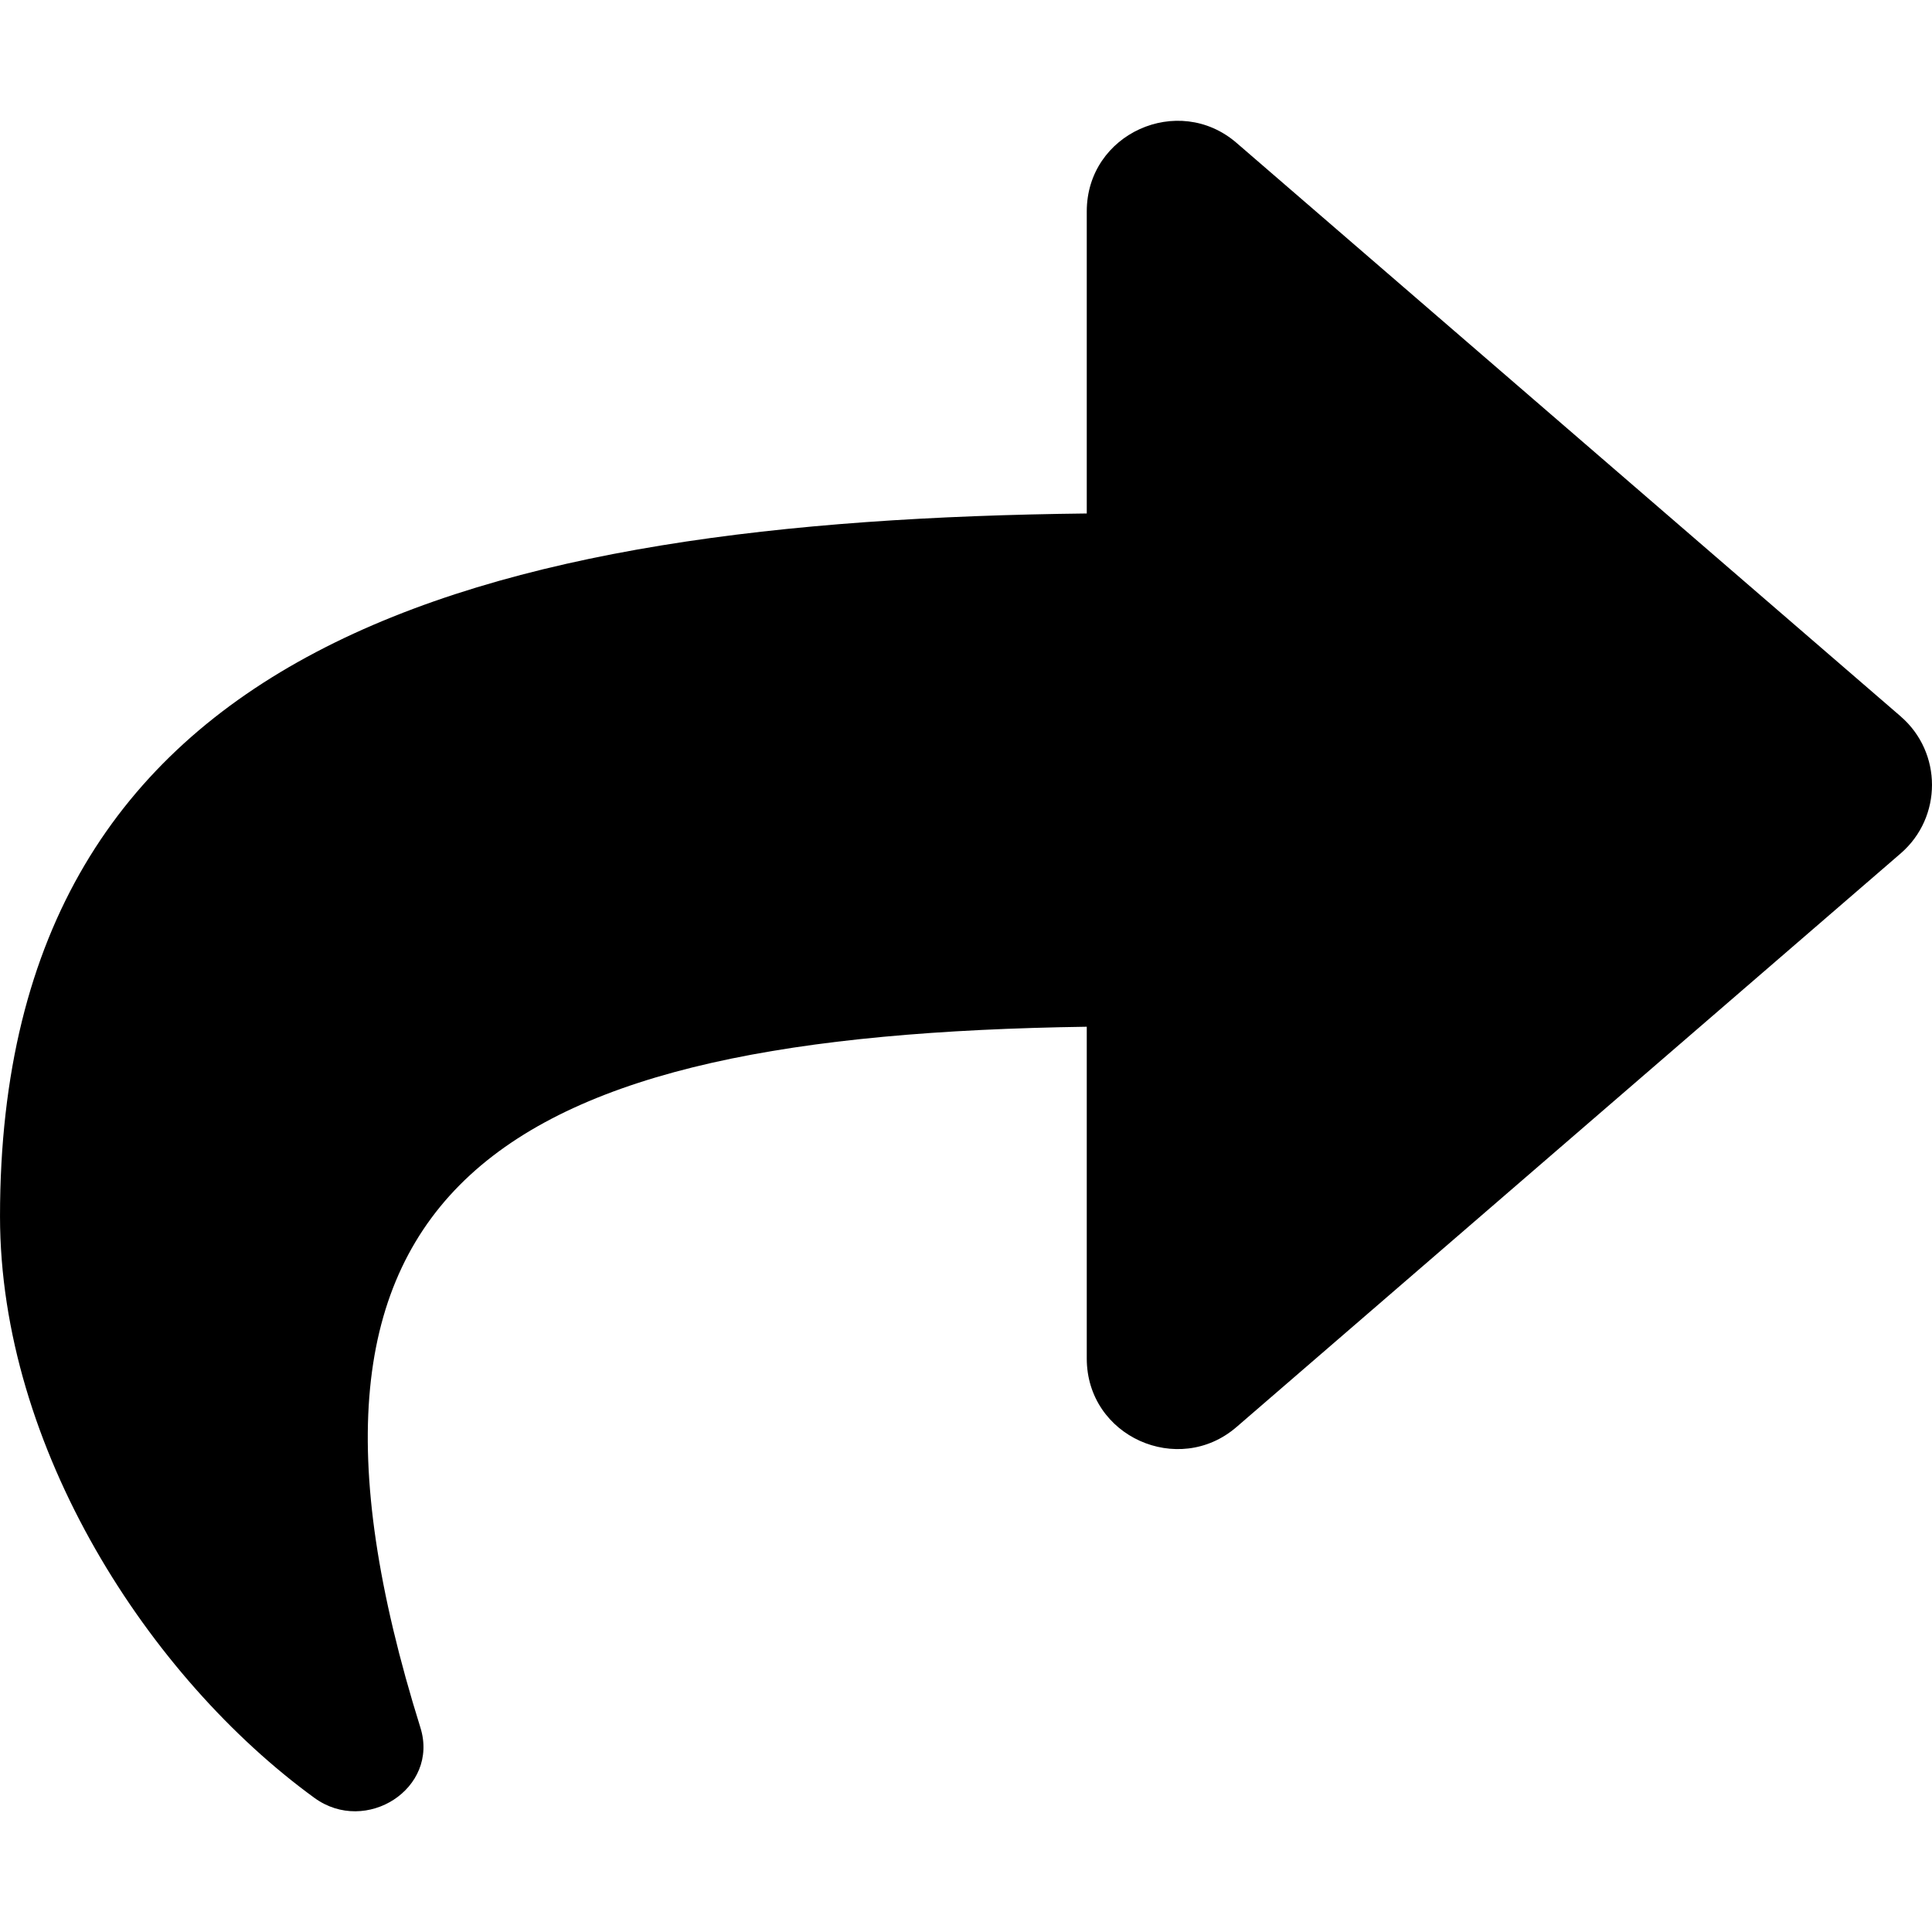
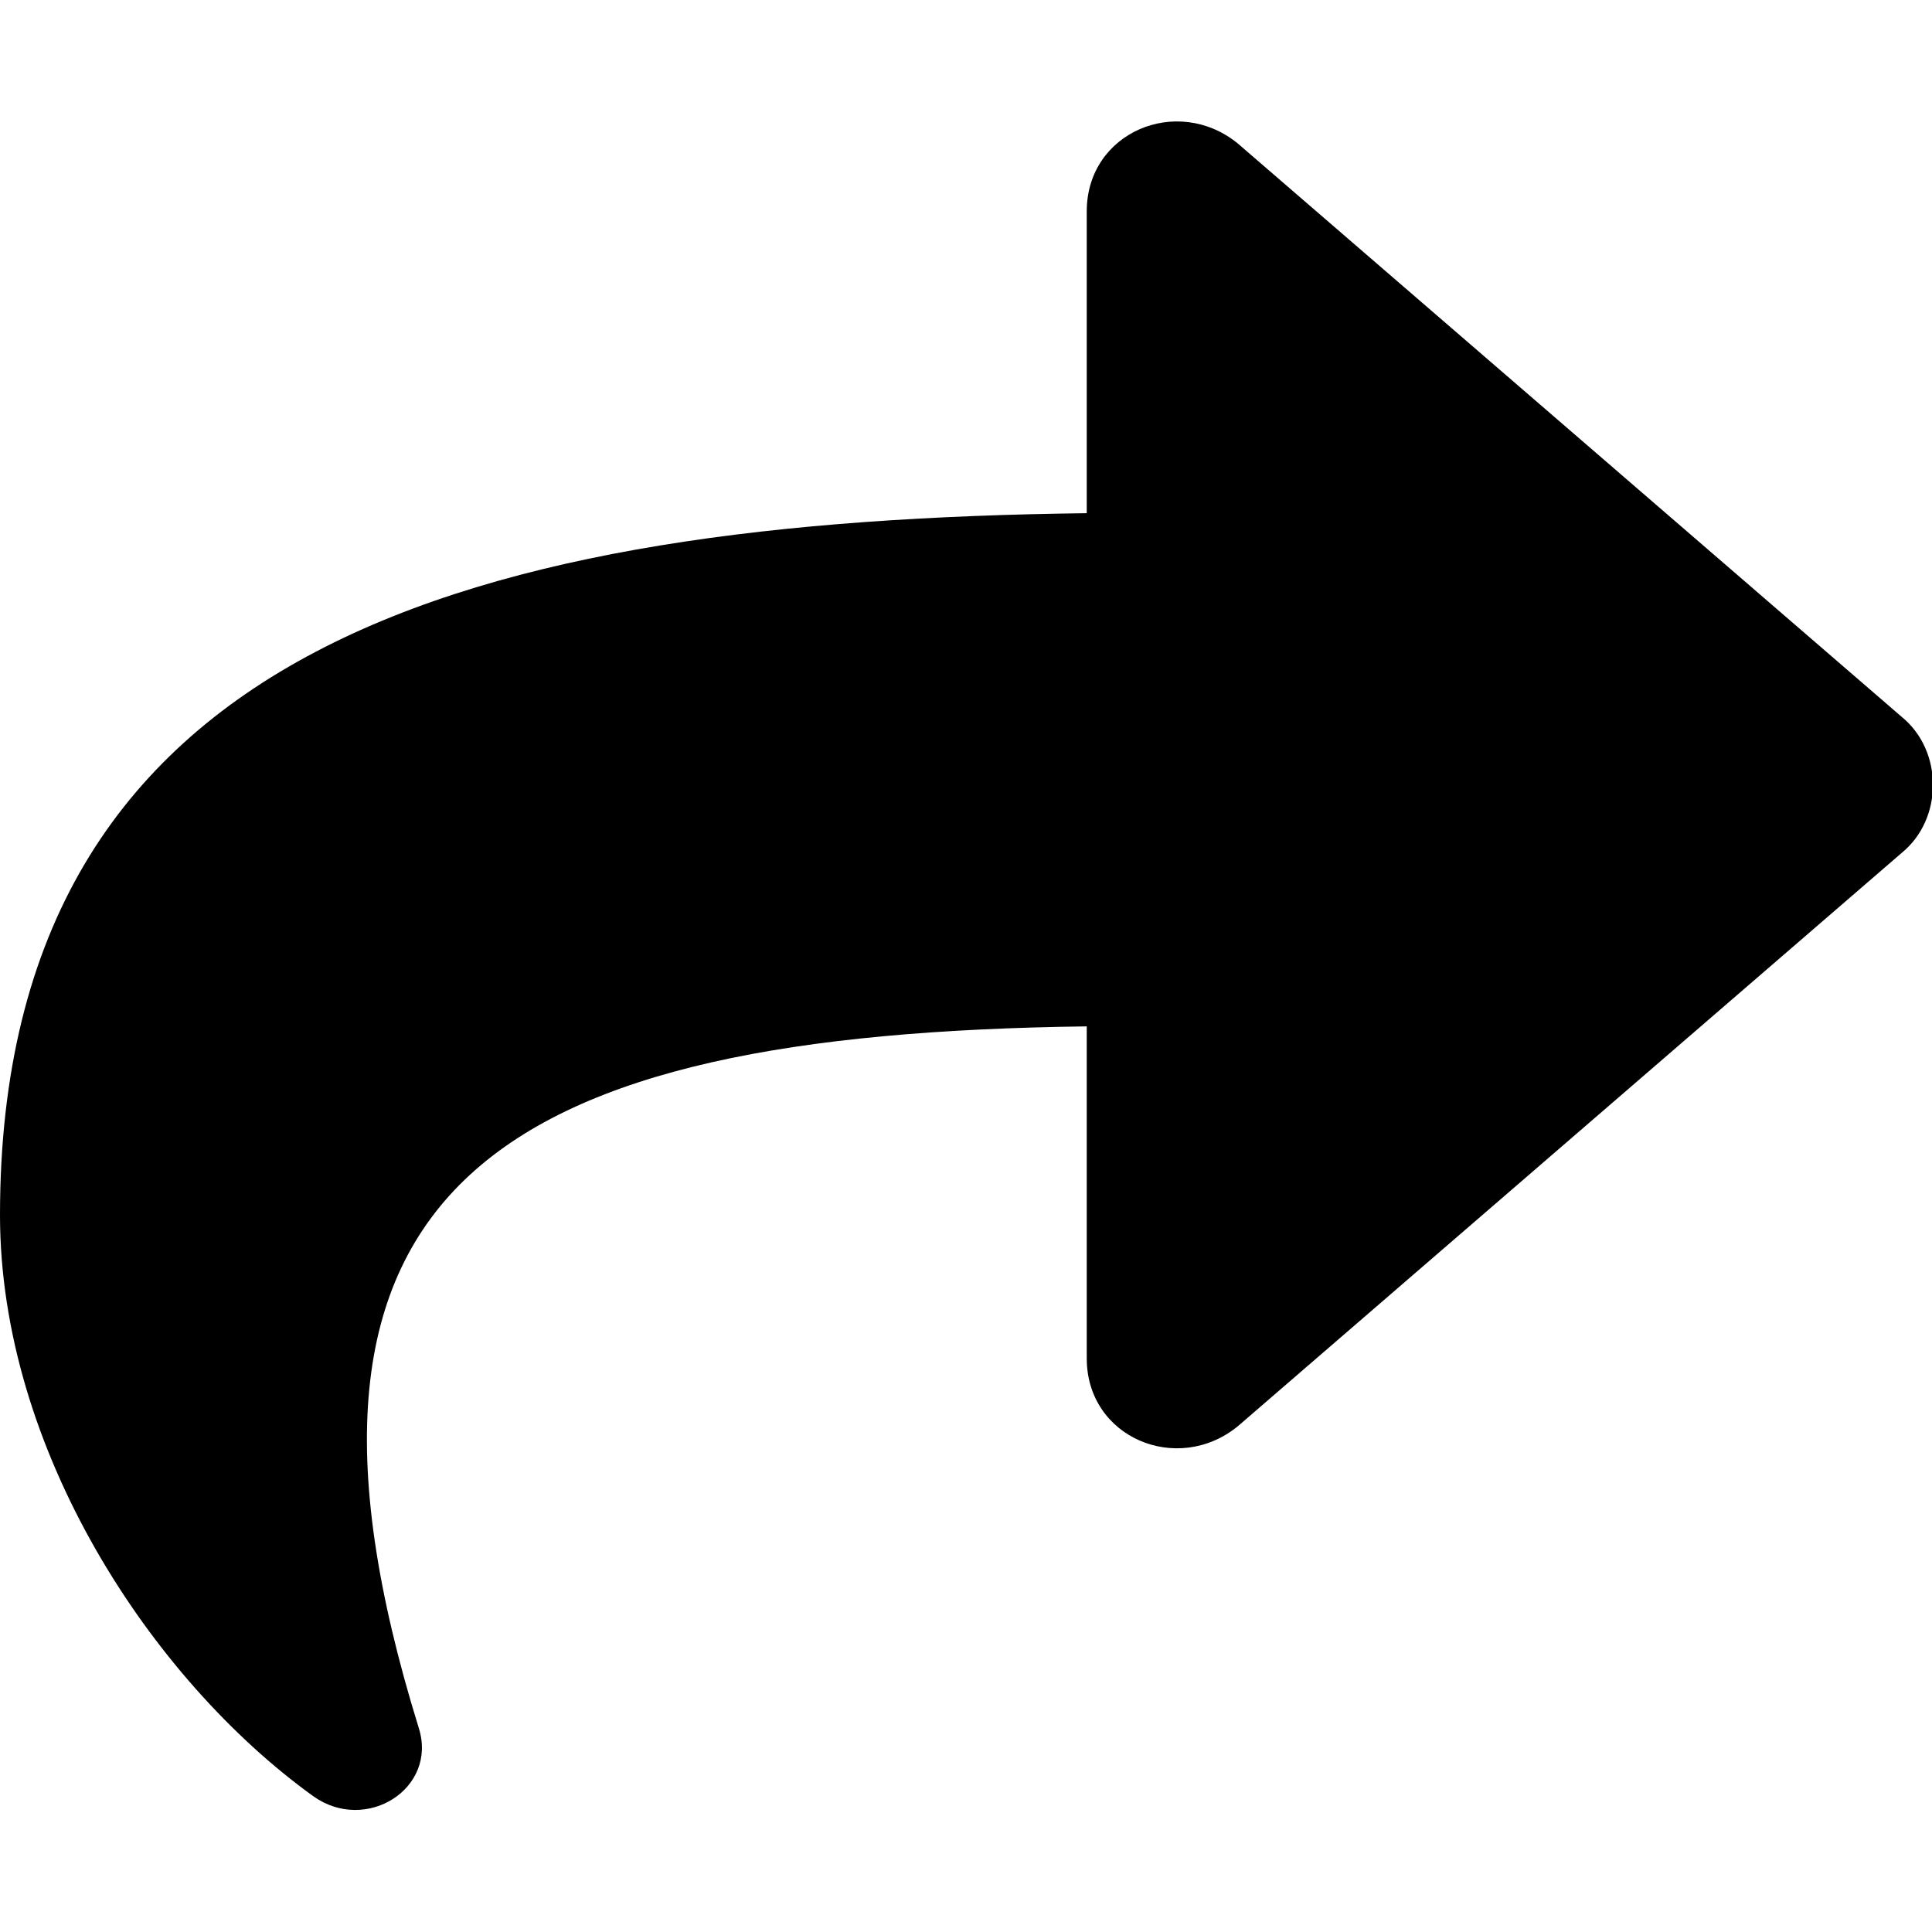
- <svg xmlns="http://www.w3.org/2000/svg" viewBox="0 0 512 512">
-   <path d="m503.69 189.84-176-151.98c-15.406-13.305-39.687-2.504-39.687 18.164v80.053c-160.63 1.839-288 34.032-288 186.26 0 61.441 39.581 122.31 83.333 154.13 13.653 9.931 33.111-2.533 28.077-18.631-45.344-145.01 21.507-183.51 176.59-185.74v87.915c0 20.7 24.3 31.453 39.687 18.164l176-152c11.071-9.562 11.086-26.753 0-36.328z" fill="currentColor" />
+ <svg xmlns="http://www.w3.org/2000/svg" viewBox="0 0 512 512" fill="currentColor">
+   <path d="m504 190-176-152c-16-13-40-3-40 18v80c-161 2-288 34-288 186 0 62 40 123 83 154 14 10 33-2 28-18-45-145 22-184 177-186v88c0 21 24 31 40 18l176-152c11-9 11-27 0-36z" />
</svg>
